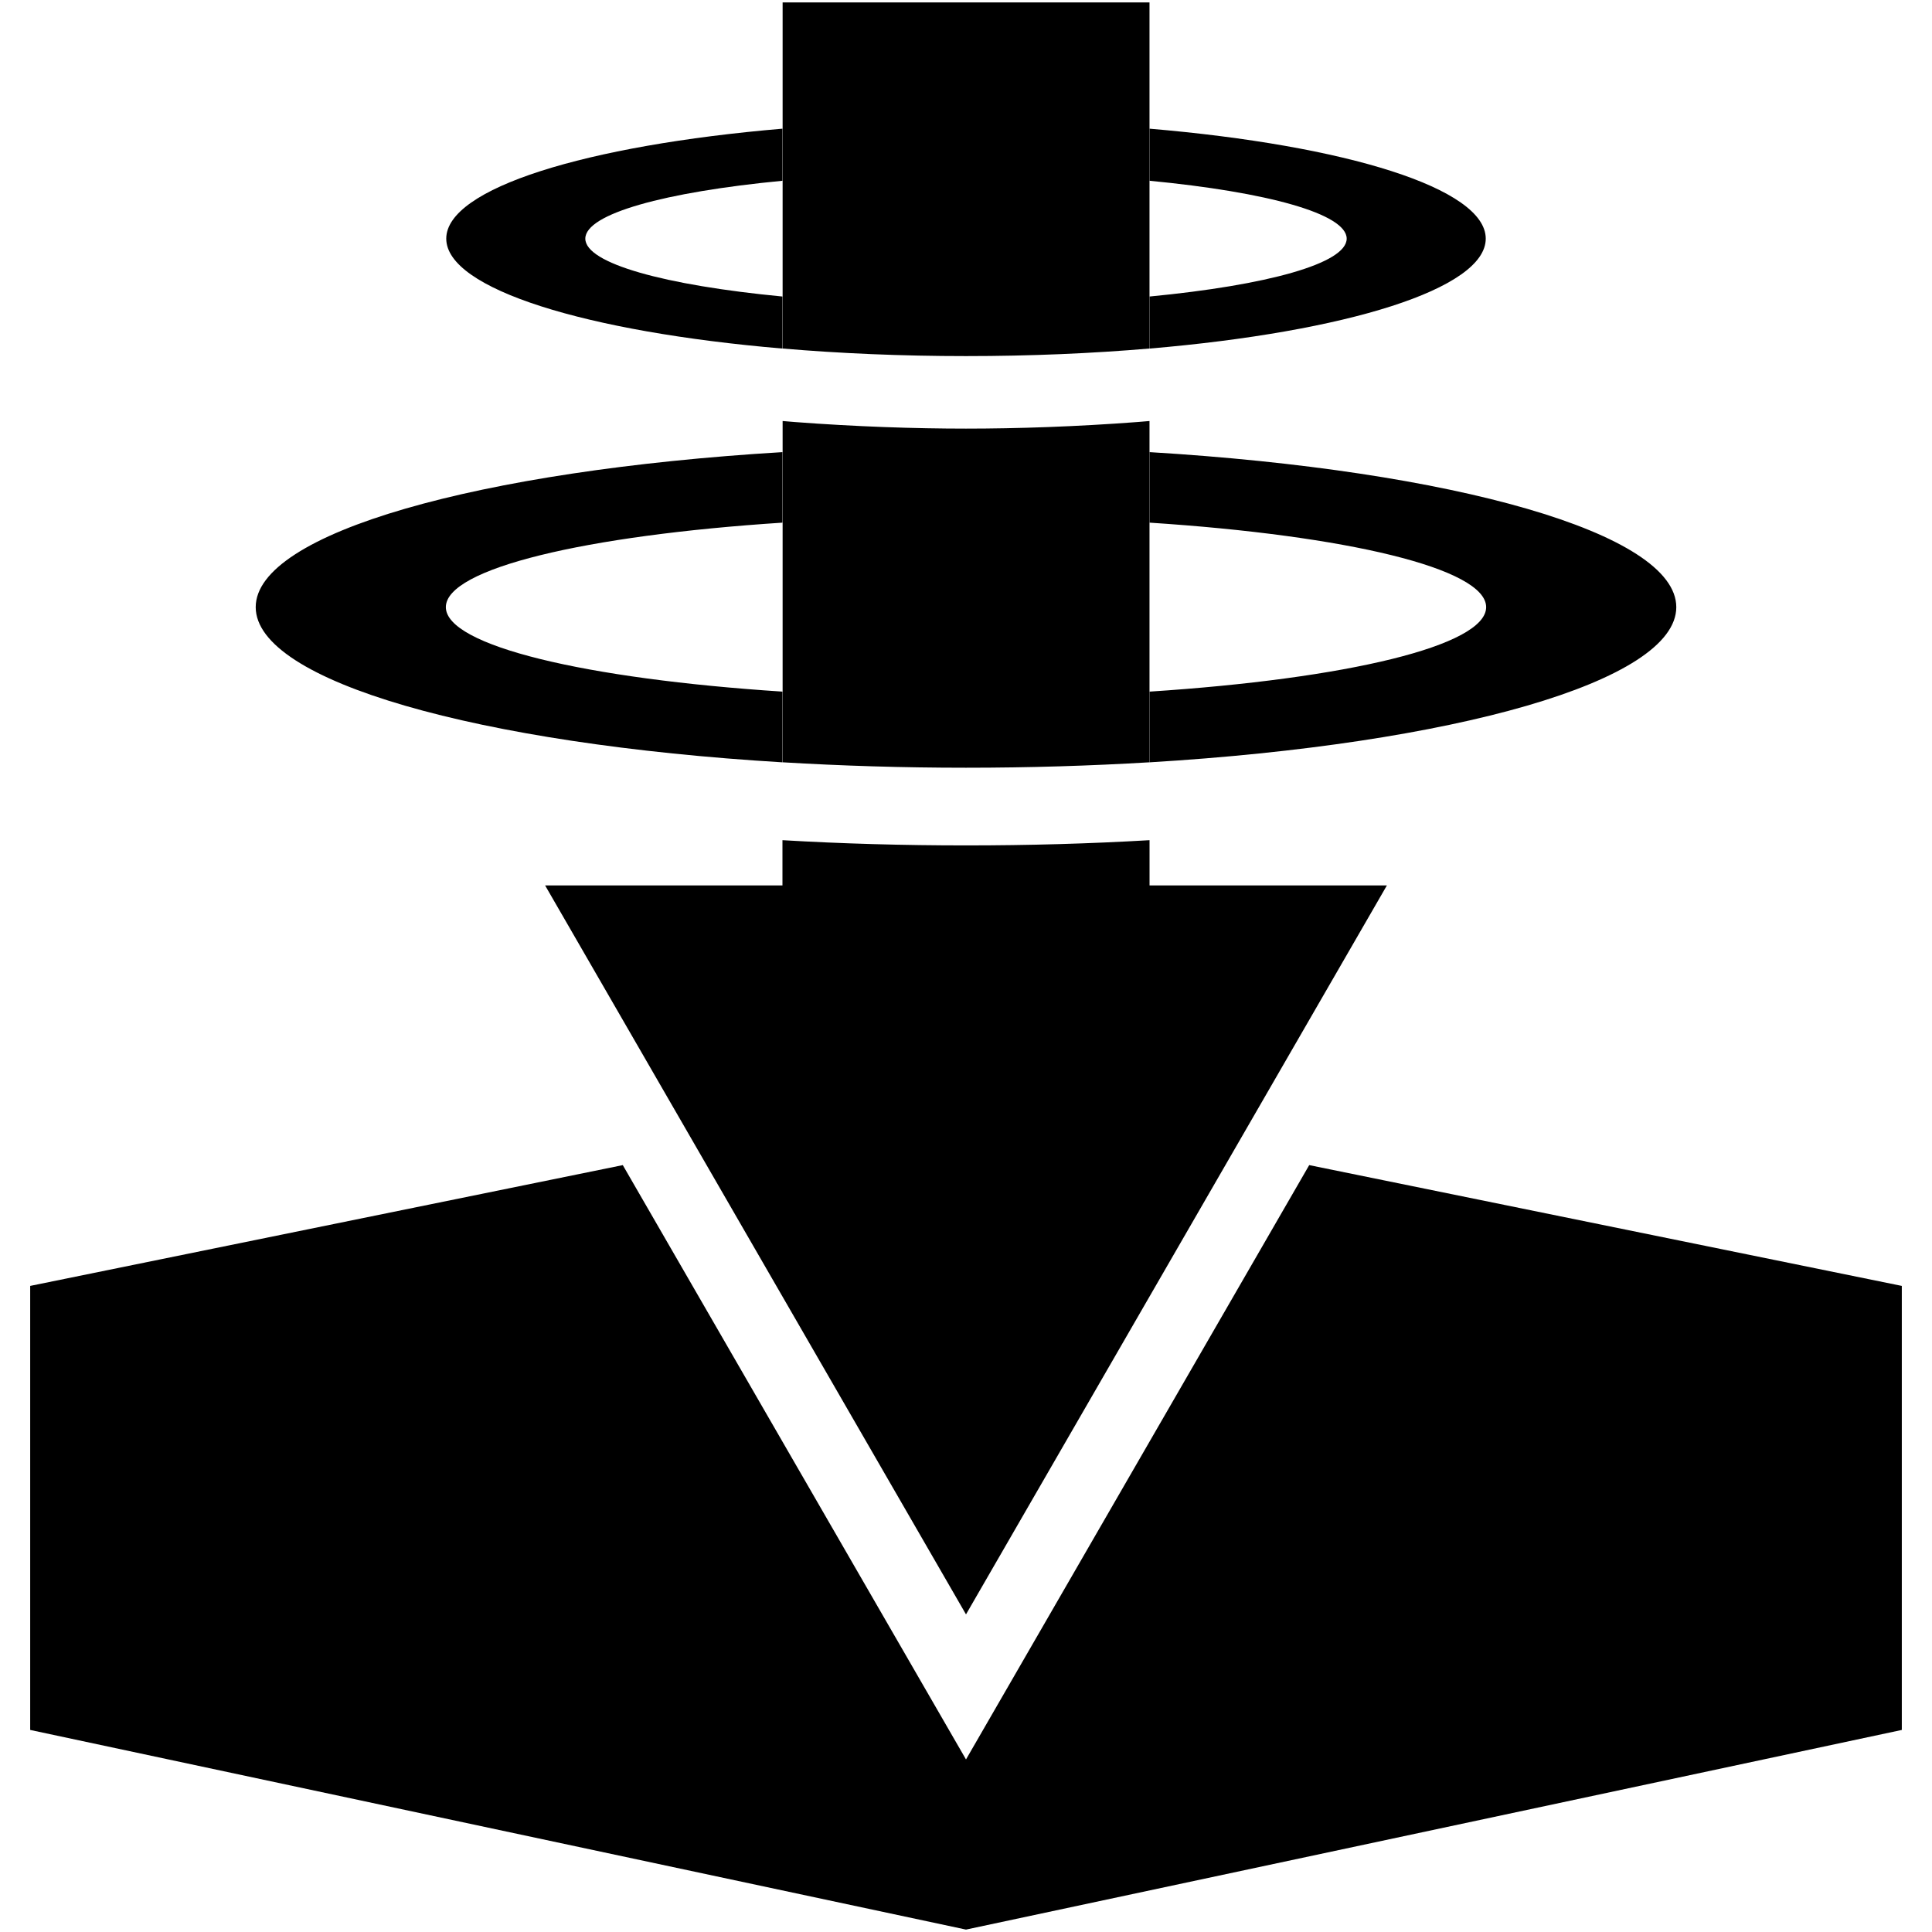
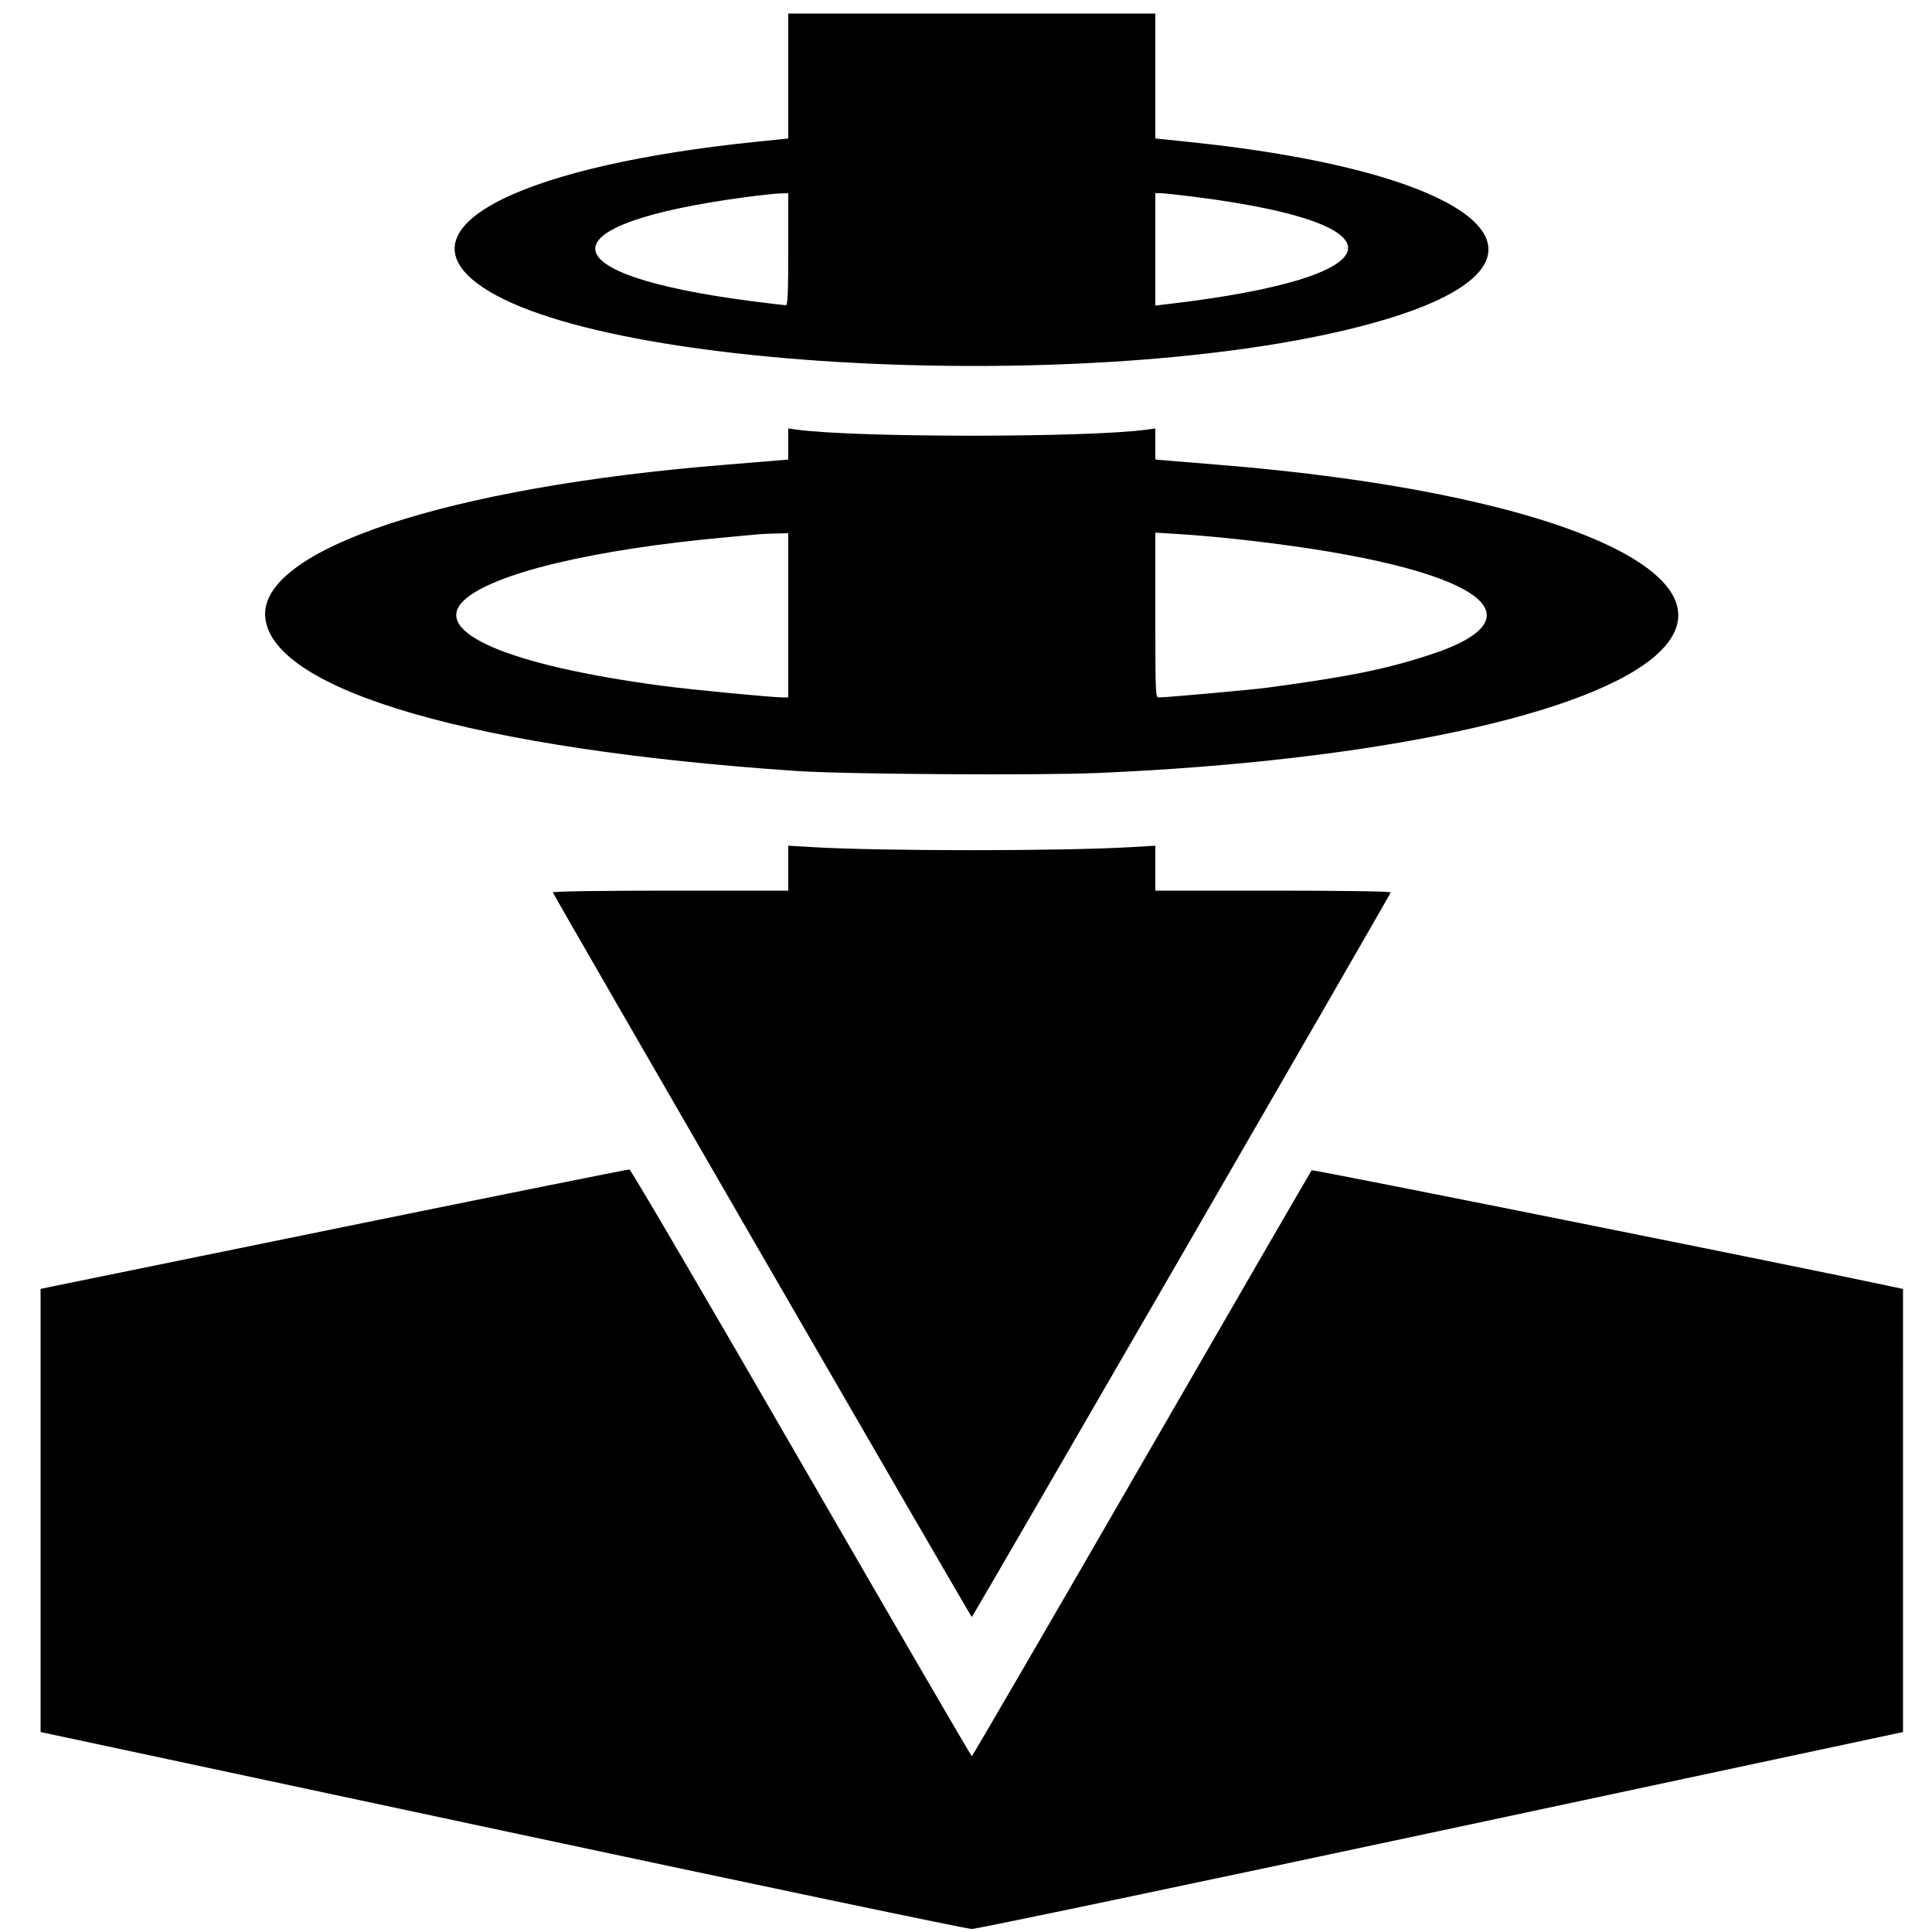
- <svg xmlns="http://www.w3.org/2000/svg" height="250" viewBox="0 0 466 480" width="250">
-   <clipPath id="a">
-     <path d="m-67 540h600v-600h-600z" />
-   </clipPath>
-   <g clip-path="url(#a)">
-     <path d="m278.6 31.97v12.94c29.2 2.8 48.98 8.2 48.98 14.38 0 6.17-19.78 11.58-48.98 14.38v12.93c48.84-4.15 83.53-14.82 83.53-27.31 0-12.5-34.69-23.17-83.53-27.32zm-174.73 27.32c0 12.49 34.74 23.16 83.53 27.31v-12.93c-29.2-2.8-48.98-8.21-48.98-14.38 0-6.18 19.78-11.58 48.98-14.38v-12.94c-48.79 4.15-83.53 14.82-83.53 27.32z" />
-     <path d="m278.6 112.33v17.52c48.89 3.18 83.63 11.39 83.63 20.99s-34.74 17.81-83.63 20.99v17.57c75.38-4.54 130.87-20.08 130.87-38.56 0-18.43-55.49-33.97-130.87-38.51zm-222.07 38.51c0 18.48 55.49 34.02 130.87 38.56v-17.57c-48.89-3.18-83.63-11.39-83.63-20.99s34.74-17.81 83.63-20.99v-17.52c-75.38 4.54-130.87 20.08-130.87 38.51z" />
-     <path d="m465.5 319.48v110.32l-232.5 49.6-232.5-49.6v-110.32l147.23-30.01 85.27 147.66 85.27-147.66z" />
-     <path d="m278.59 104.6v84.79c-14.52.87-29.82 1.35-45.6 1.35-15.73 0-31.03-.48-45.55-1.35v-84.79c.96.1 1.97.15 2.99.25 15.1 1.15 29.92 1.64 42.56 1.64s27.46-.49 42.61-1.64c.97-.1 1.98-.15 2.99-.25z" />
-     <path d="m278.59.6v85.99c-14.18 1.21-29.53 1.88-45.6 1.88-16.02 0-31.41-.67-45.55-1.88v-85.99z" />
-     <path d="m337.57 219.98-104.57 181.11-104.57-181.11h58.97v-11.24c14.72.87 30.01 1.3 45.6 1.3s30.88-.43 45.6-1.3v11.24z" />
-   </g>
+ <svg xmlns="http://www.w3.org/2000/svg" height="400" viewBox="0 0 400 400" width="400">
+   <path d="m163.2 15.735v12.935l-6.7.69c-47.222 4.86-72.044 16.825-58.855 28.368 22.219 19.445 134.615 24.53 188.755 8.54 41.456-12.244 21.376-30.544-40.5-36.909l-6.7-.689v-12.935-12.935h-38-38zm0 35.865c0 9.014-.111 11.6-.5 11.599-.275 0-3.38-.371-6.9-.823-42.837-5.507-43.514-15.944-1.4-21.565 2.97-.397 6.165-.741 7.1-.766l1.7-.045zm84.4-10.81c44.425 5.663 41.391 16.705-6.1 22.201l-2.3.267v-11.629-11.629h1.1c.605 0 3.89.356 7.3.79m-84.4 51.133v3.213l-2.5.222c-1.375.123-6.01.503-10.3.846-57.764 4.615-96.928 17.612-95.476 31.683 1.563 15.139 43.597 27.26 110.076 31.742 10.09.68 49.992.94 62.4.406 57.063-2.456 102.418-12.157 115.929-24.795 17.59-16.453-22.351-33.525-91.329-39.036-4.29-.343-8.925-.723-10.3-.846l-2.5-.222v-3.213-3.214l-1.7.235c-12.197 1.684-60.403 1.684-72.6 0l-1.7-.235zm0 35.477v17l-1.1-.004c-2.33-.009-18.994-1.611-24.9-2.394-31.939-4.234-48.038-11.143-41.175-17.671 5.879-5.593 26.756-10.609 54.575-13.112 2.64-.237 5.34-.492 6-.565.66-.074 2.415-.161 3.9-.194l2.7-.06zm90.992-15.975c49.966 5.184 68.002 15.799 41.327 24.321-9.152 2.924-16.599 4.41-33.319 6.649-3.094.414-20.752 2.005-22.258 2.005-.711 0-.742-.713-.742-17.059v-17.058l4.692.28c2.581.154 7.216.542 10.3.862m-90.992 68.321v4.654h-24.433c-14.701 0-24.381.147-24.3.368.306.847 86.55 150.019 86.733 150.019s86.427-149.172 86.733-150.019c.081-.221-9.599-.368-24.3-.368h-24.433v-4.654-4.654l-5.1.299c-14.312.841-51.488.841-65.8 0l-5.1-.299zm-91.8 74.229c-32.12 6.553-59.435 12.133-60.7 12.399l-2.3.483.002 45.871.002 45.872 95.498 20.389c52.524 11.214 96.308 20.389 97.298 20.389s44.774-9.175 97.298-20.389l95.498-20.389.002-45.867.002-45.867-2.1-.451c-18.384-3.951-120.122-24.347-120.328-24.123-.156.169-15.999 27.533-35.206 60.808s-35.032 60.5-35.166 60.5-16.017-27.315-35.296-60.7c-19.278-33.385-35.288-60.732-35.577-60.771-.29-.039-26.807 5.292-58.927 11.846" fill-rule="evenodd" />
</svg>
